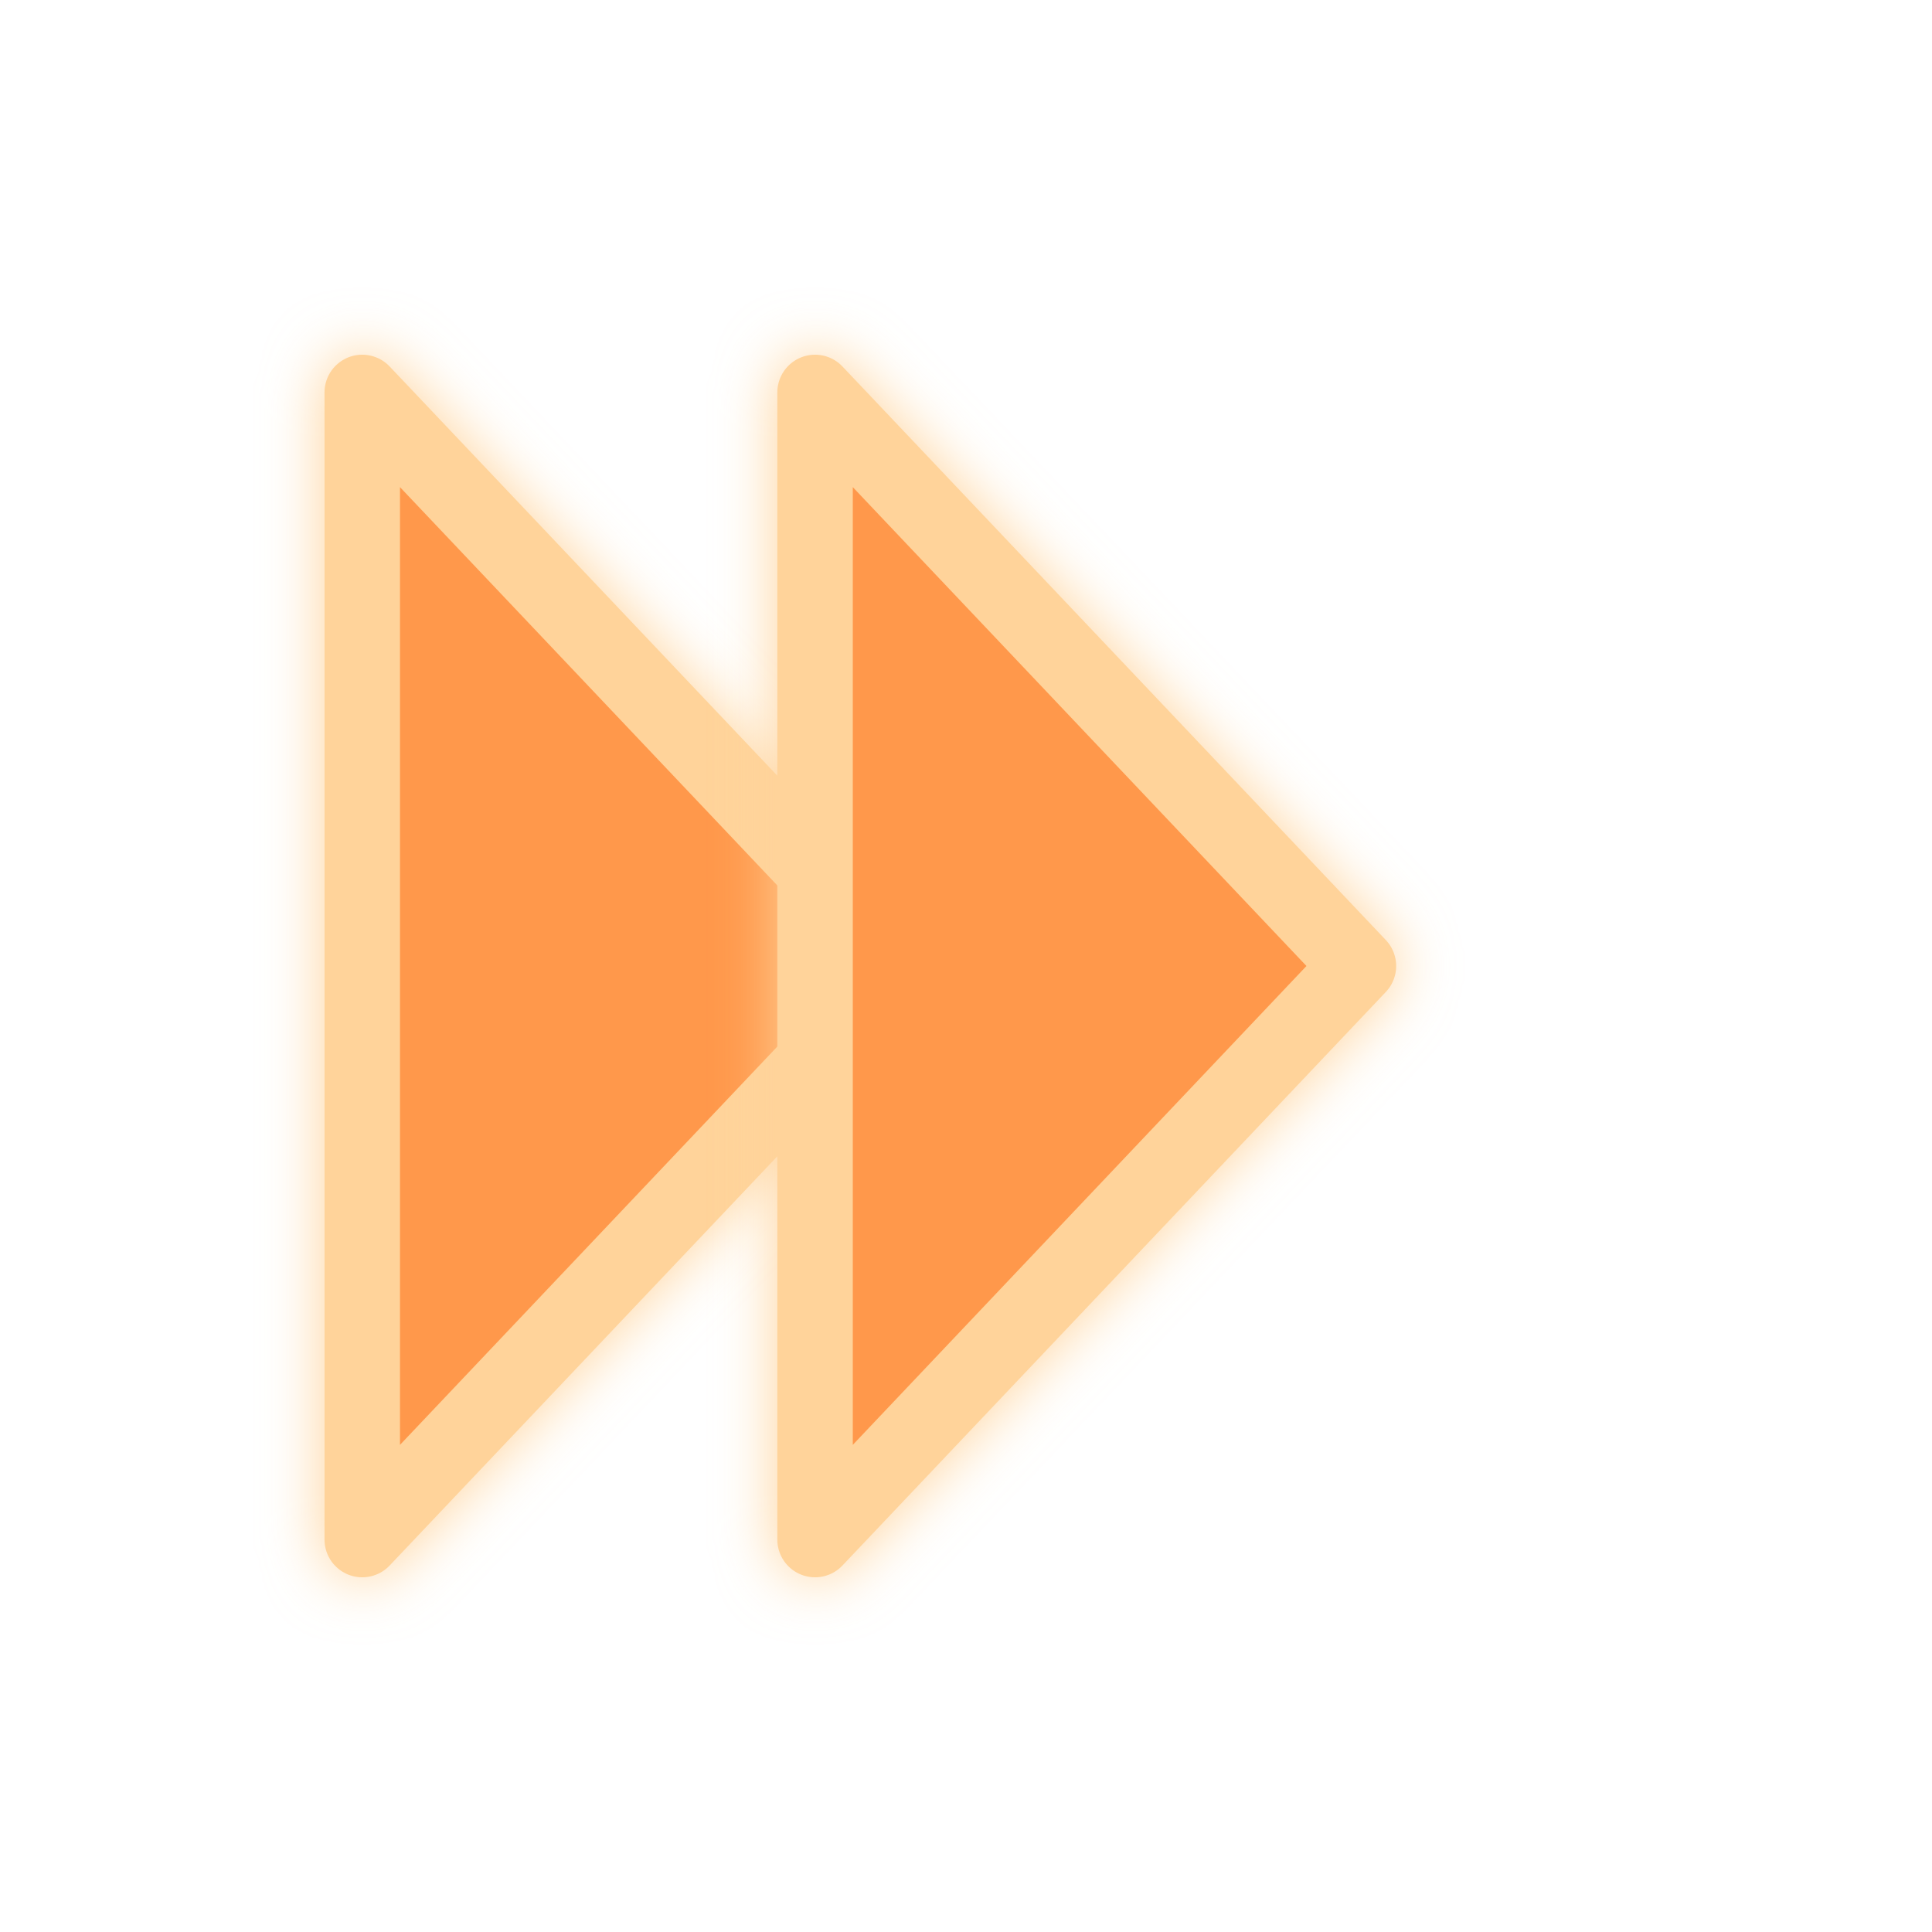
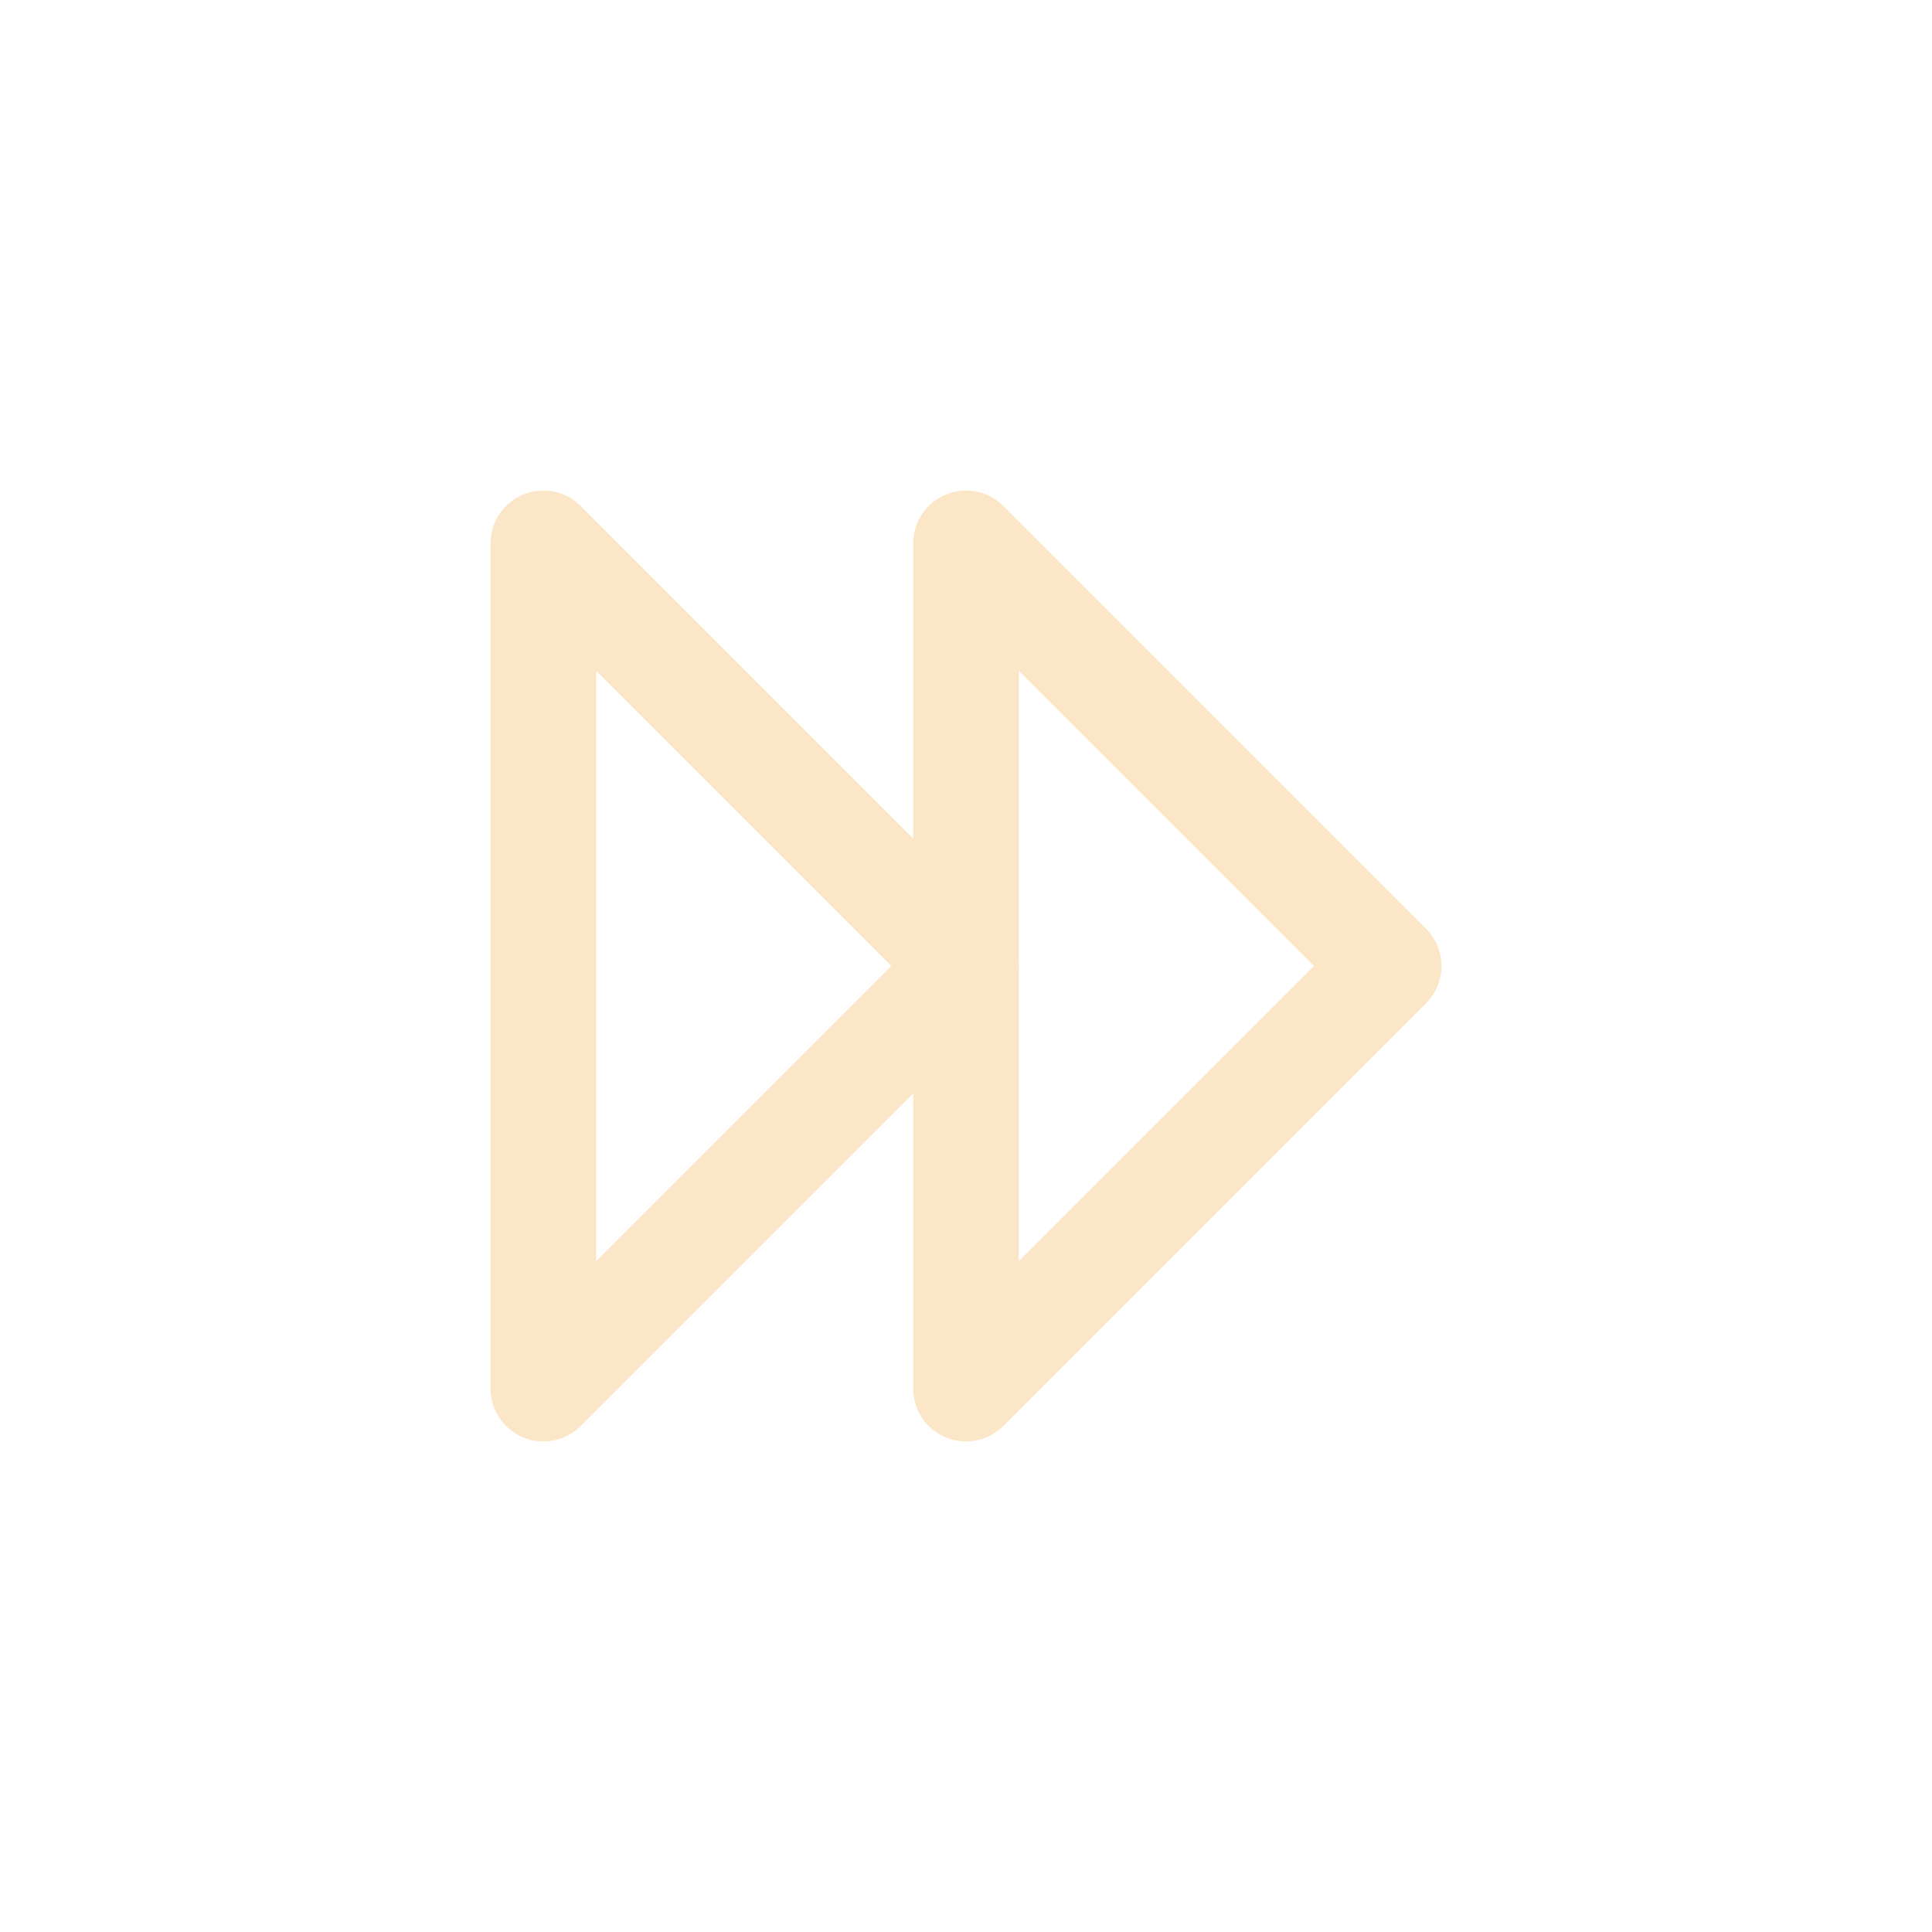
- <svg xmlns="http://www.w3.org/2000/svg" width="128" height="128" viewBox="0 0 128 128" fill="none">
-   <defs>
-     <filter id="glow" x="-20%" y="-20%" width="140%" height="140%">
-       <feGaussianBlur stdDeviation="2" result="blur" />
-       <feMerge>
-         <feMergeNode in="blur" />
-         <feMergeNode in="SourceGraphic" />
-       </feMerge>
-     </filter>
-   </defs>
-   <path d="M24 26L60 64L24 102V26Z" fill="#FF984B" stroke="#FFD39A" stroke-width="5" stroke-linejoin="round" filter="url(#glow)" />
-   <path d="M54 26L90 64L54 102V26Z" fill="#FF984B" stroke="#FFD39A" stroke-width="5" stroke-linejoin="round" filter="url(#glow)" />
+ <svg xmlns="http://www.w3.org/2000/svg" width="64" height="64" viewBox="0 0 64 64" fill="none">
+   <path d="M18 18L32 32L18 46V18Z" stroke="#FCE6C8" stroke-width="3.5" stroke-linecap="round" stroke-linejoin="round" />
+   <path d="M32 18L46 32L32 46V18Z" stroke="#FCE6C8" stroke-width="3.5" stroke-linecap="round" stroke-linejoin="round" />
</svg>
